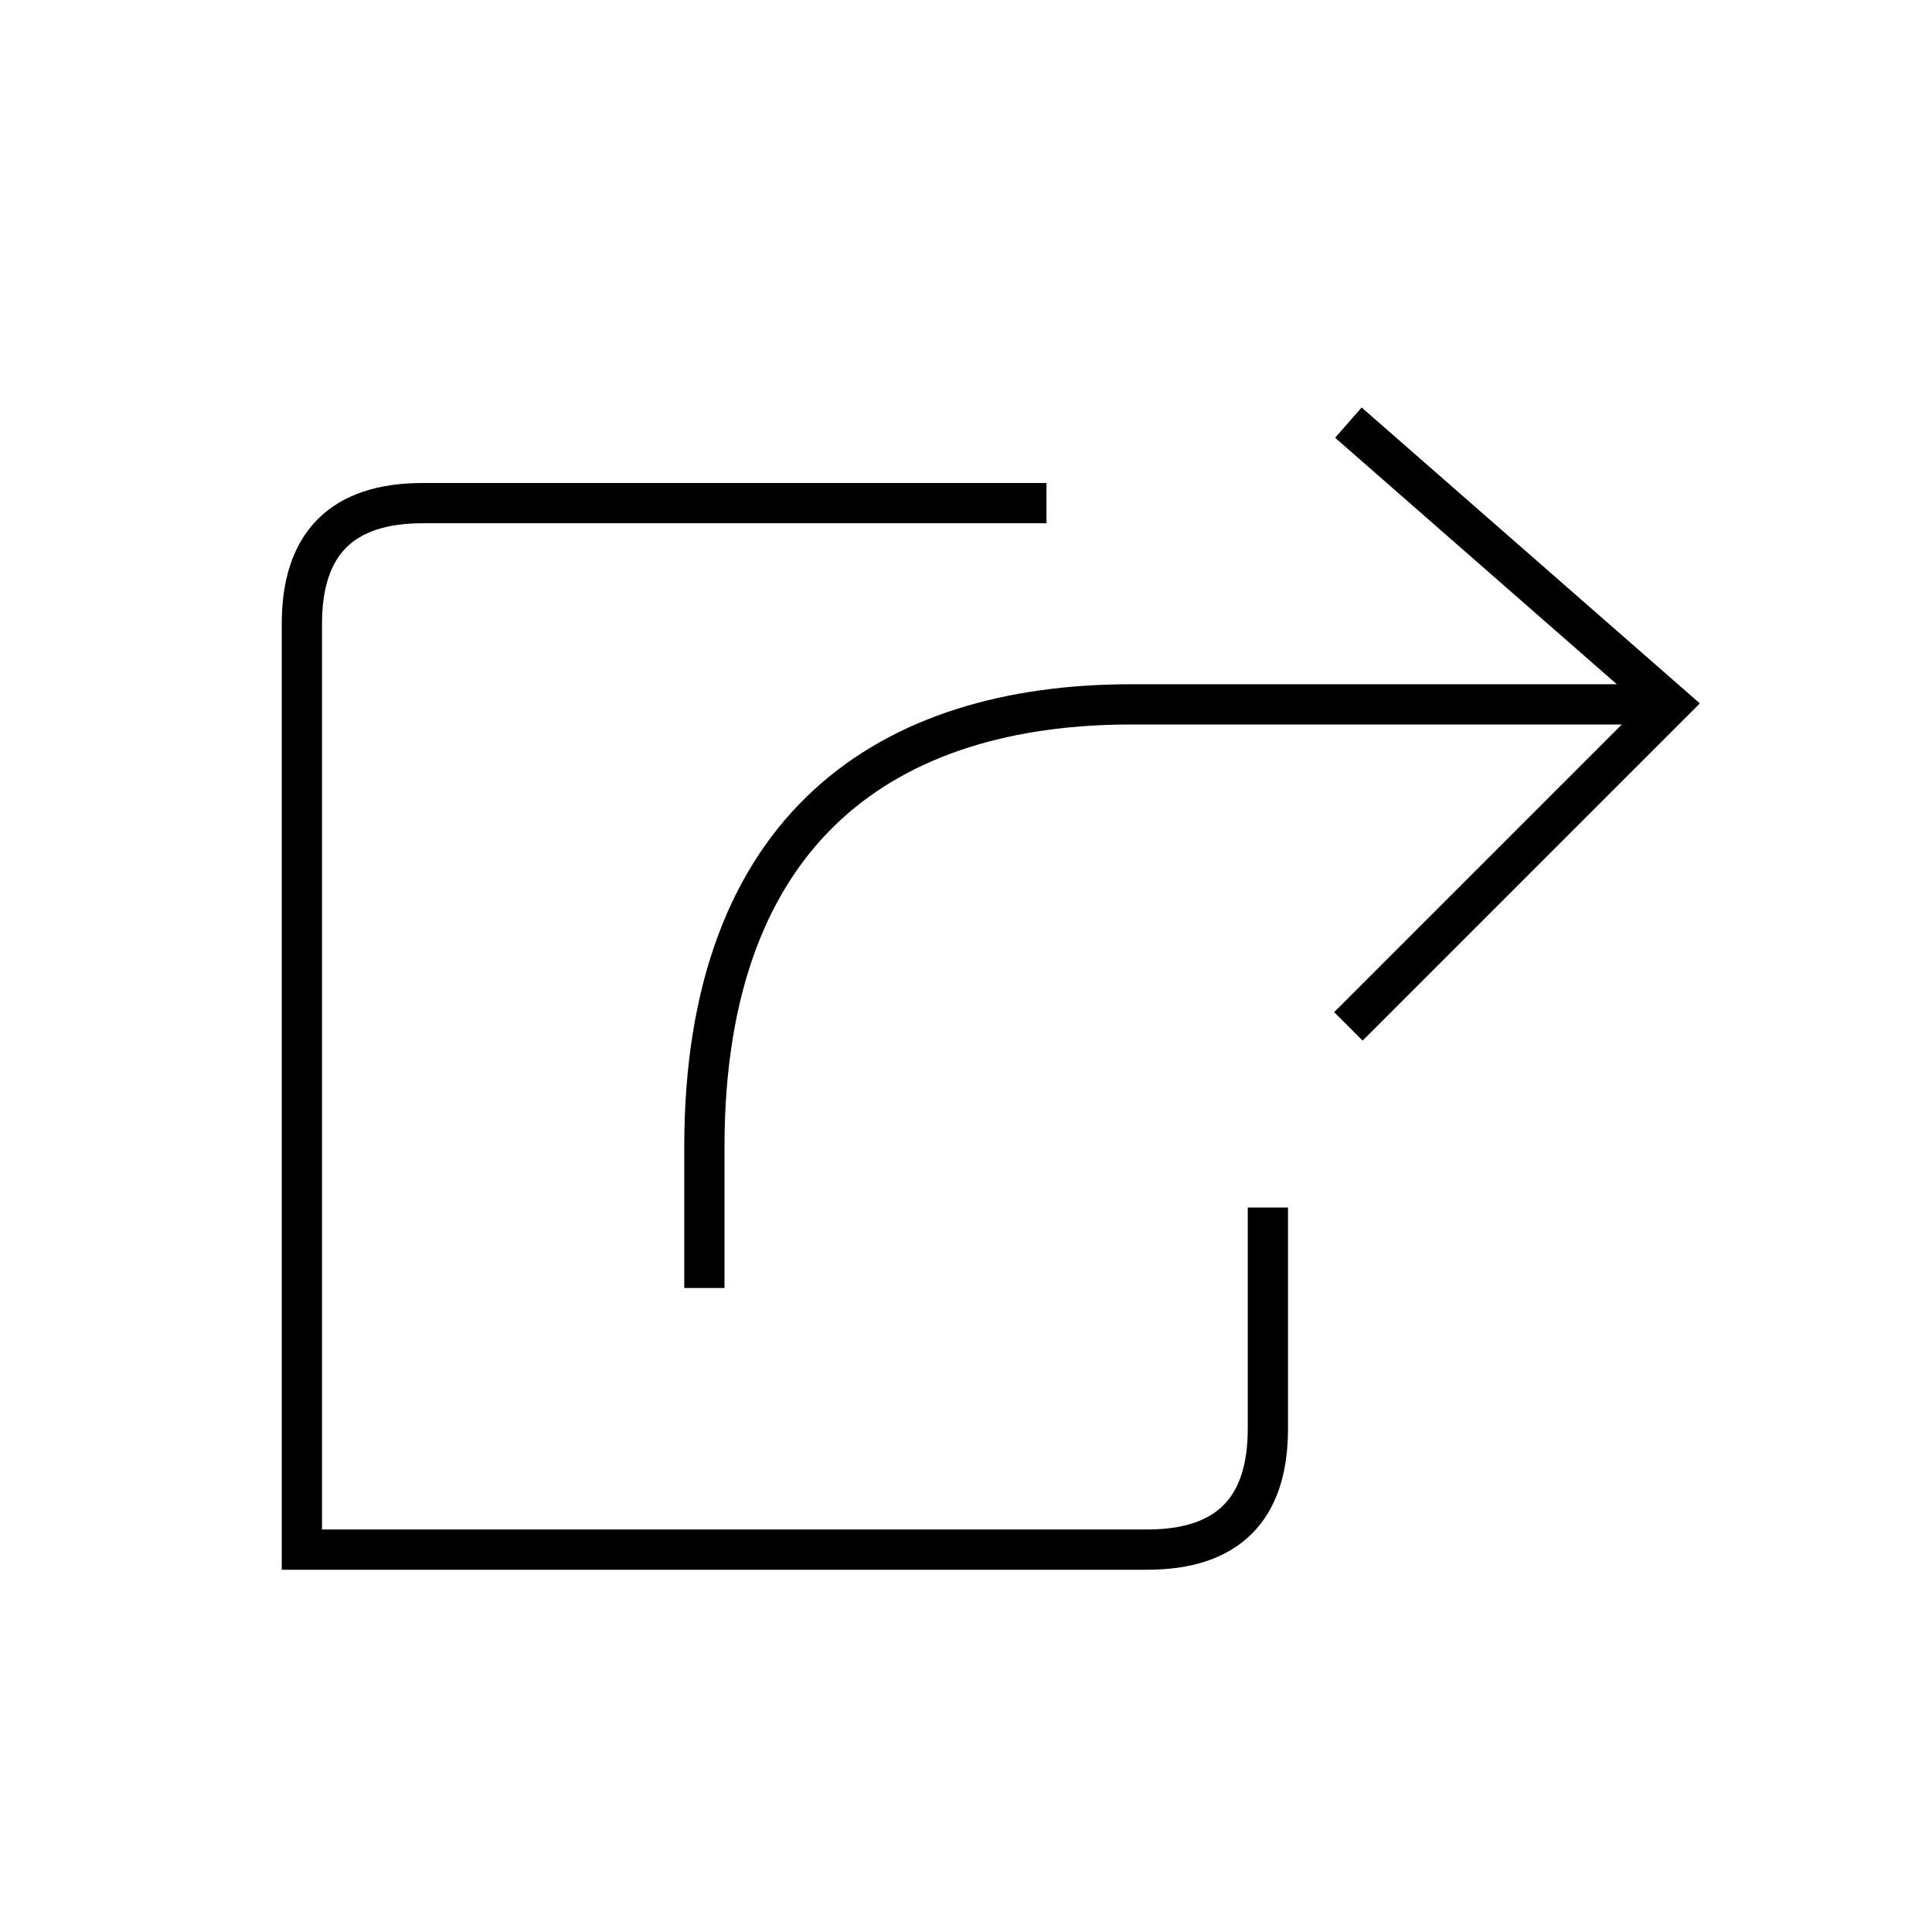
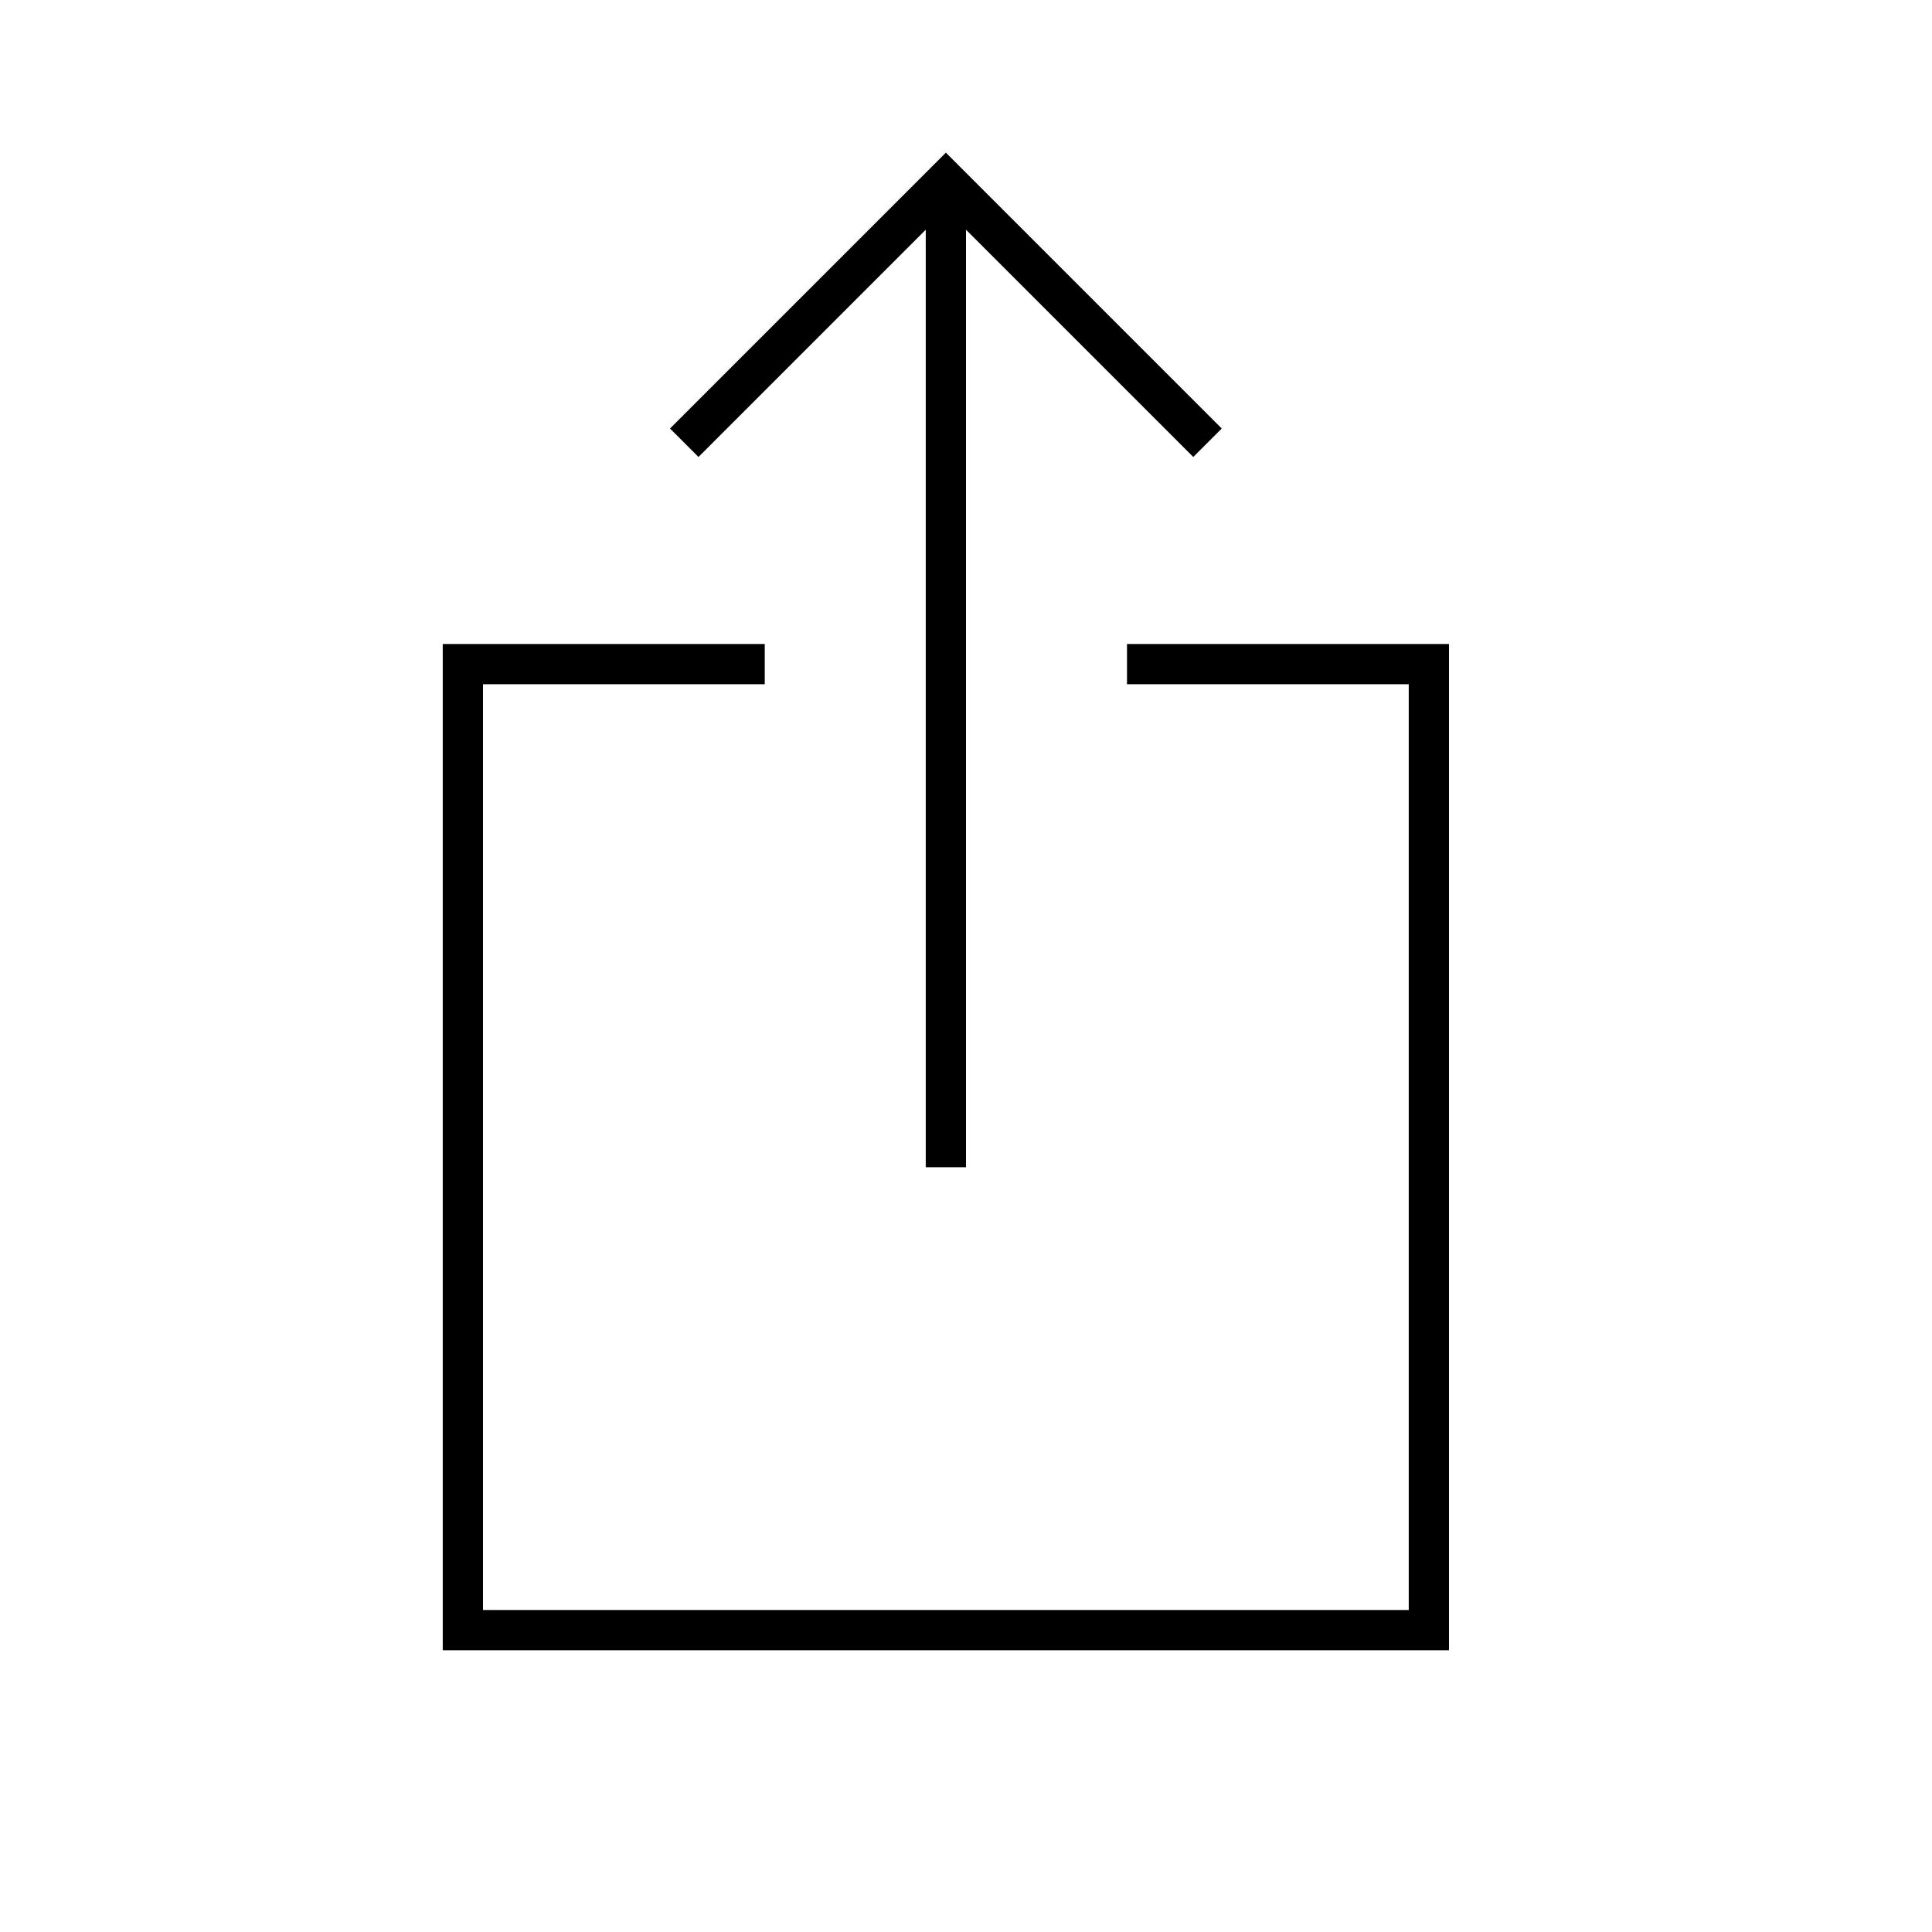
<svg xmlns="http://www.w3.org/2000/svg" width="48" height="48" viewBox="0 0 48 48" version="1.1">
-   <g stroke="currentColor" stroke-width="1" fill="none" fill-rule="evenodd">
-     <path d="M33.5 10.5L41.5 17.5 33.5 25.5" />
-     <path d="M41,17.5 L28.1,17.5 C22.1,17.5 17.5,20.5 17.5,28.5 L17.5,32" />
-     <path d="M31.5,30 L31.5,35.5 C31.5,37.5 30.5,38.5 28.5,38.5 L7.5,38.5 L7.5,15.5 C7.5,13.5 8.5,12.5 10.5,12.5 L26,12.5" />
-   </g>
+   <path d="M28,16.5 L35.5,16.5 L35.5,40.5 L11.5,40.5 L11.5,16.5 L19,16.5 M23.5,29 L23.5,4.503 M17,11 L23.5,4.5 L30,11" stroke="currentColor" stroke-width="1" fill="none" fill-rule="evenodd" />
</svg>
